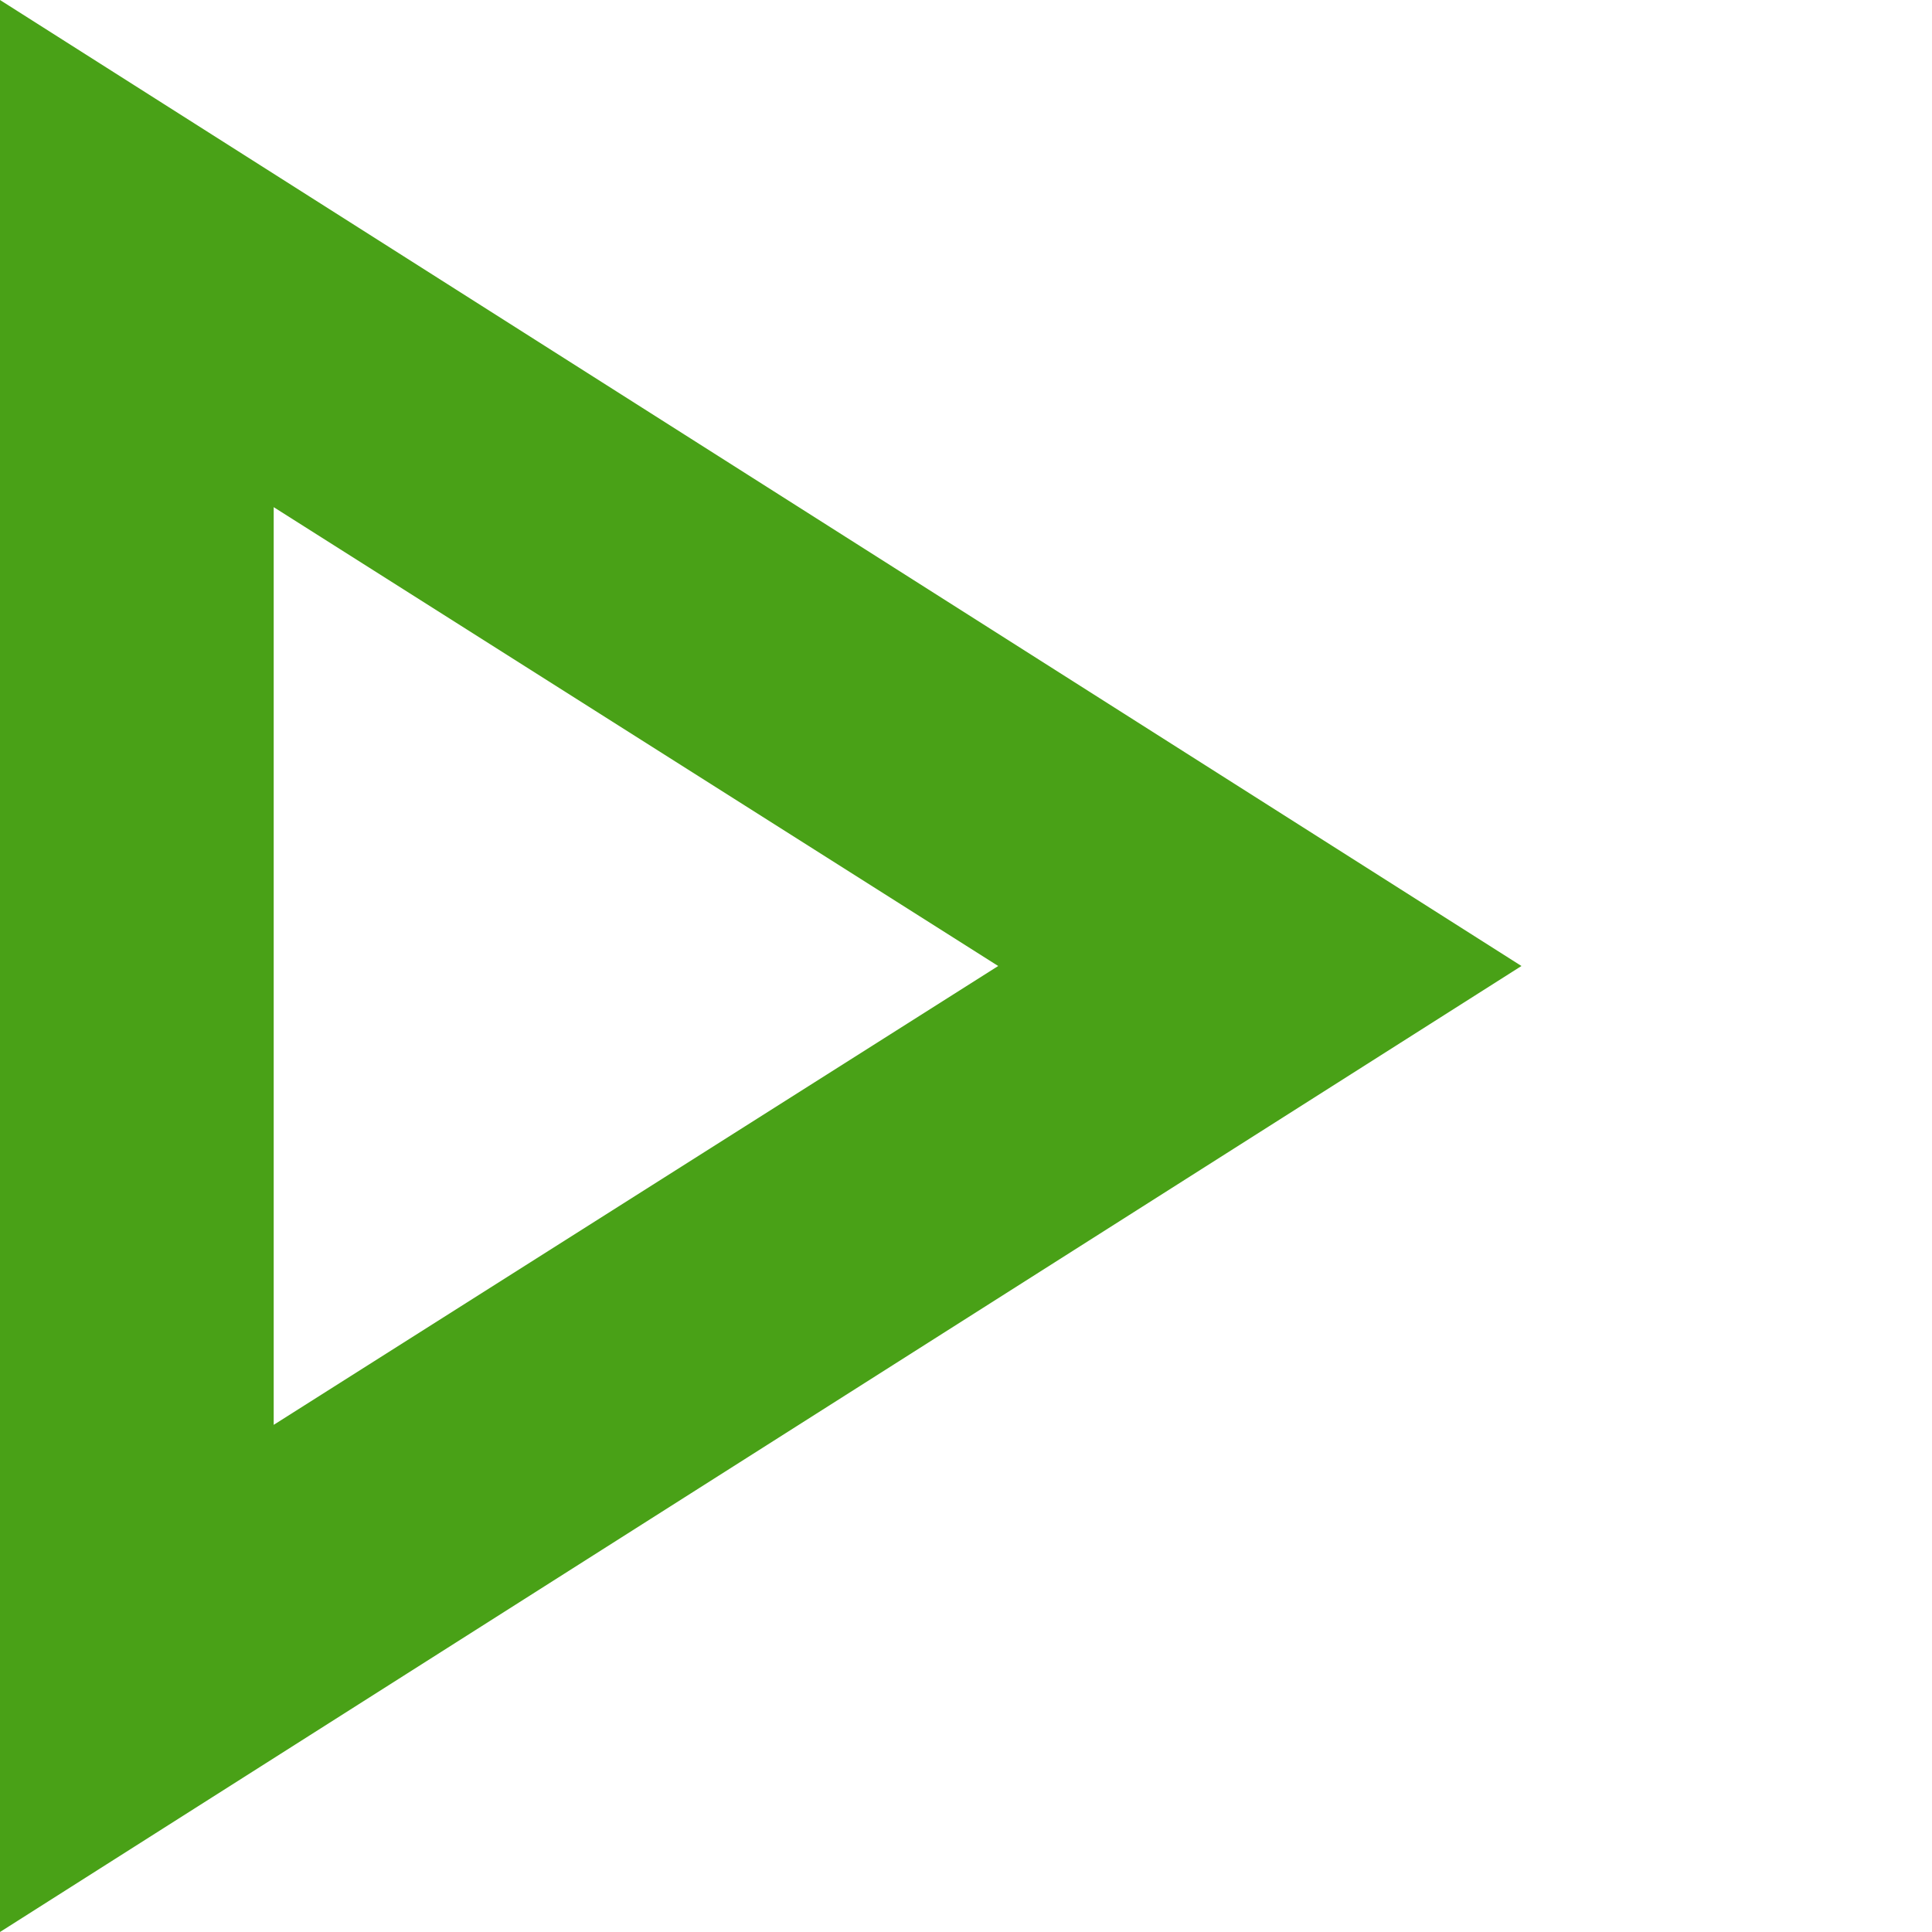
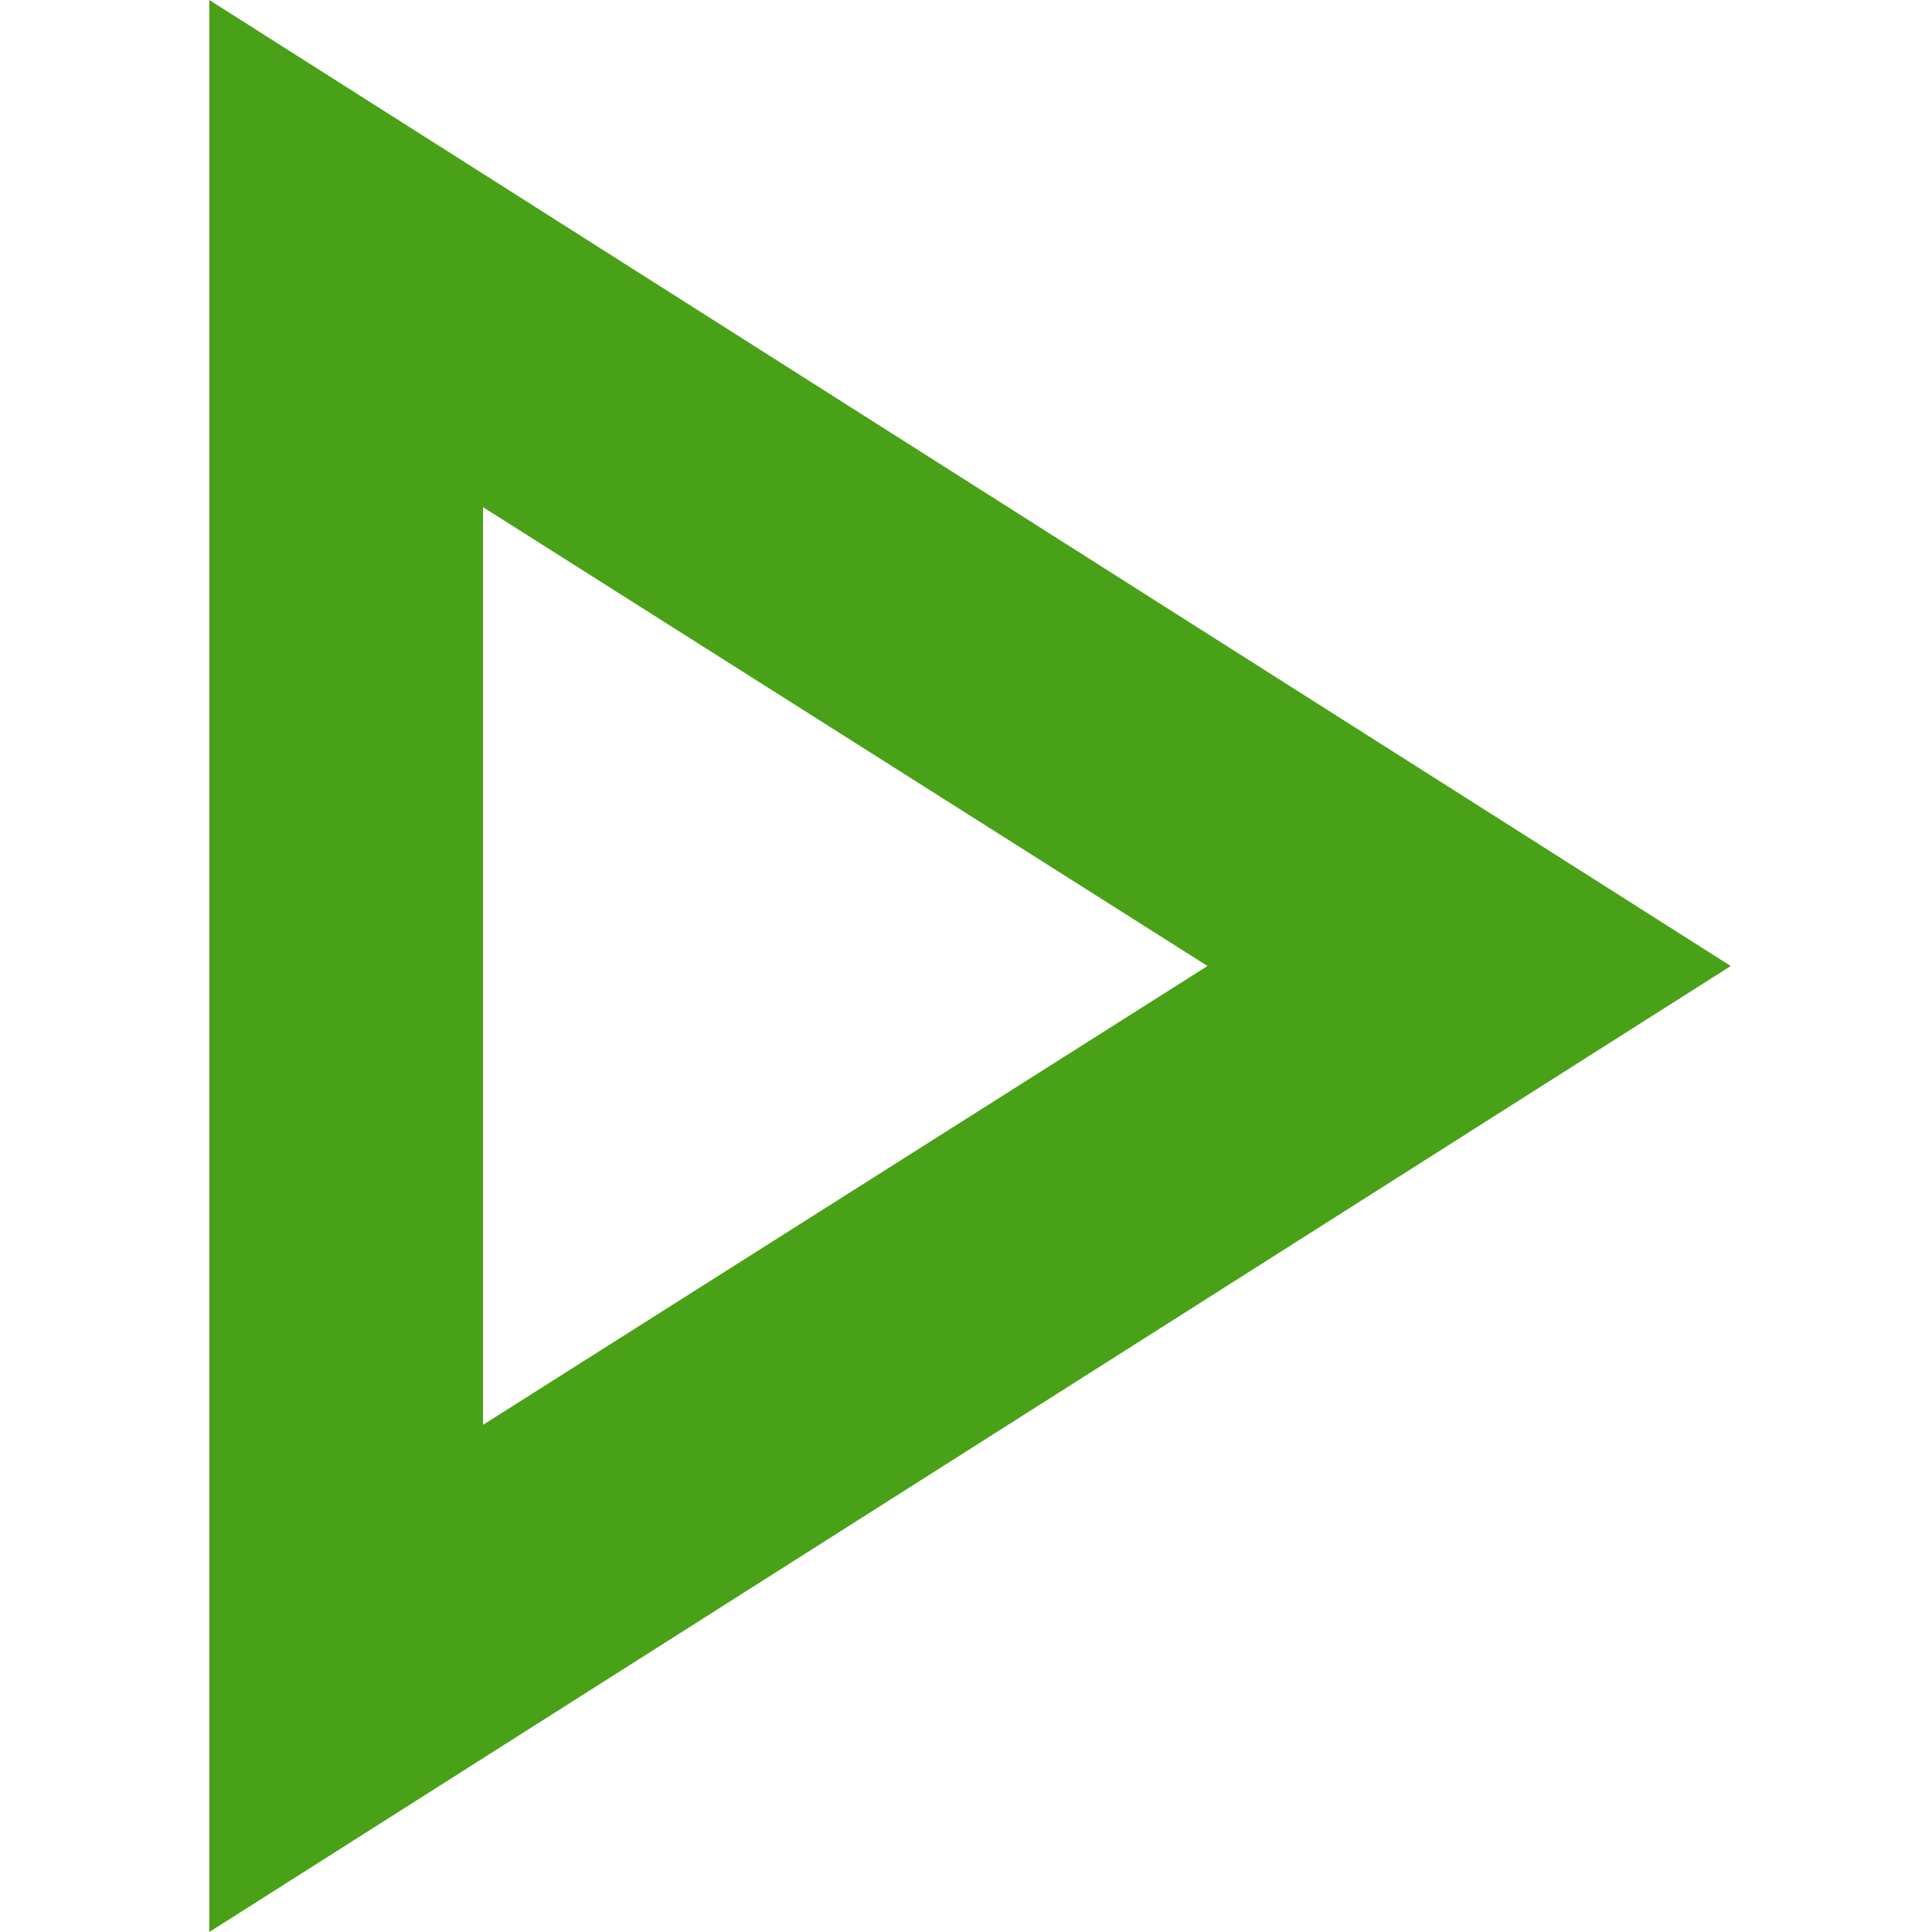
<svg xmlns="http://www.w3.org/2000/svg" id="Layer_1" data-name="Layer 1" version="1.1" viewBox="0 0 24 24">
  <defs>
    <style>
      .cls-1 {
        fill: #49a117;
        stroke-width: 0px;
      }
    </style>
  </defs>
-   <path class="cls-1" d="M0,24V0l18.9,12L0,24ZM3.4,17.7l9-5.7L3.4,6.3v11.5Z" />
+   <path class="cls-1" d="M2.6,24V0l18.9,12L2.6,24ZM6,17.7l9-5.7L6,6.3v11.5h0Z" />
</svg>
